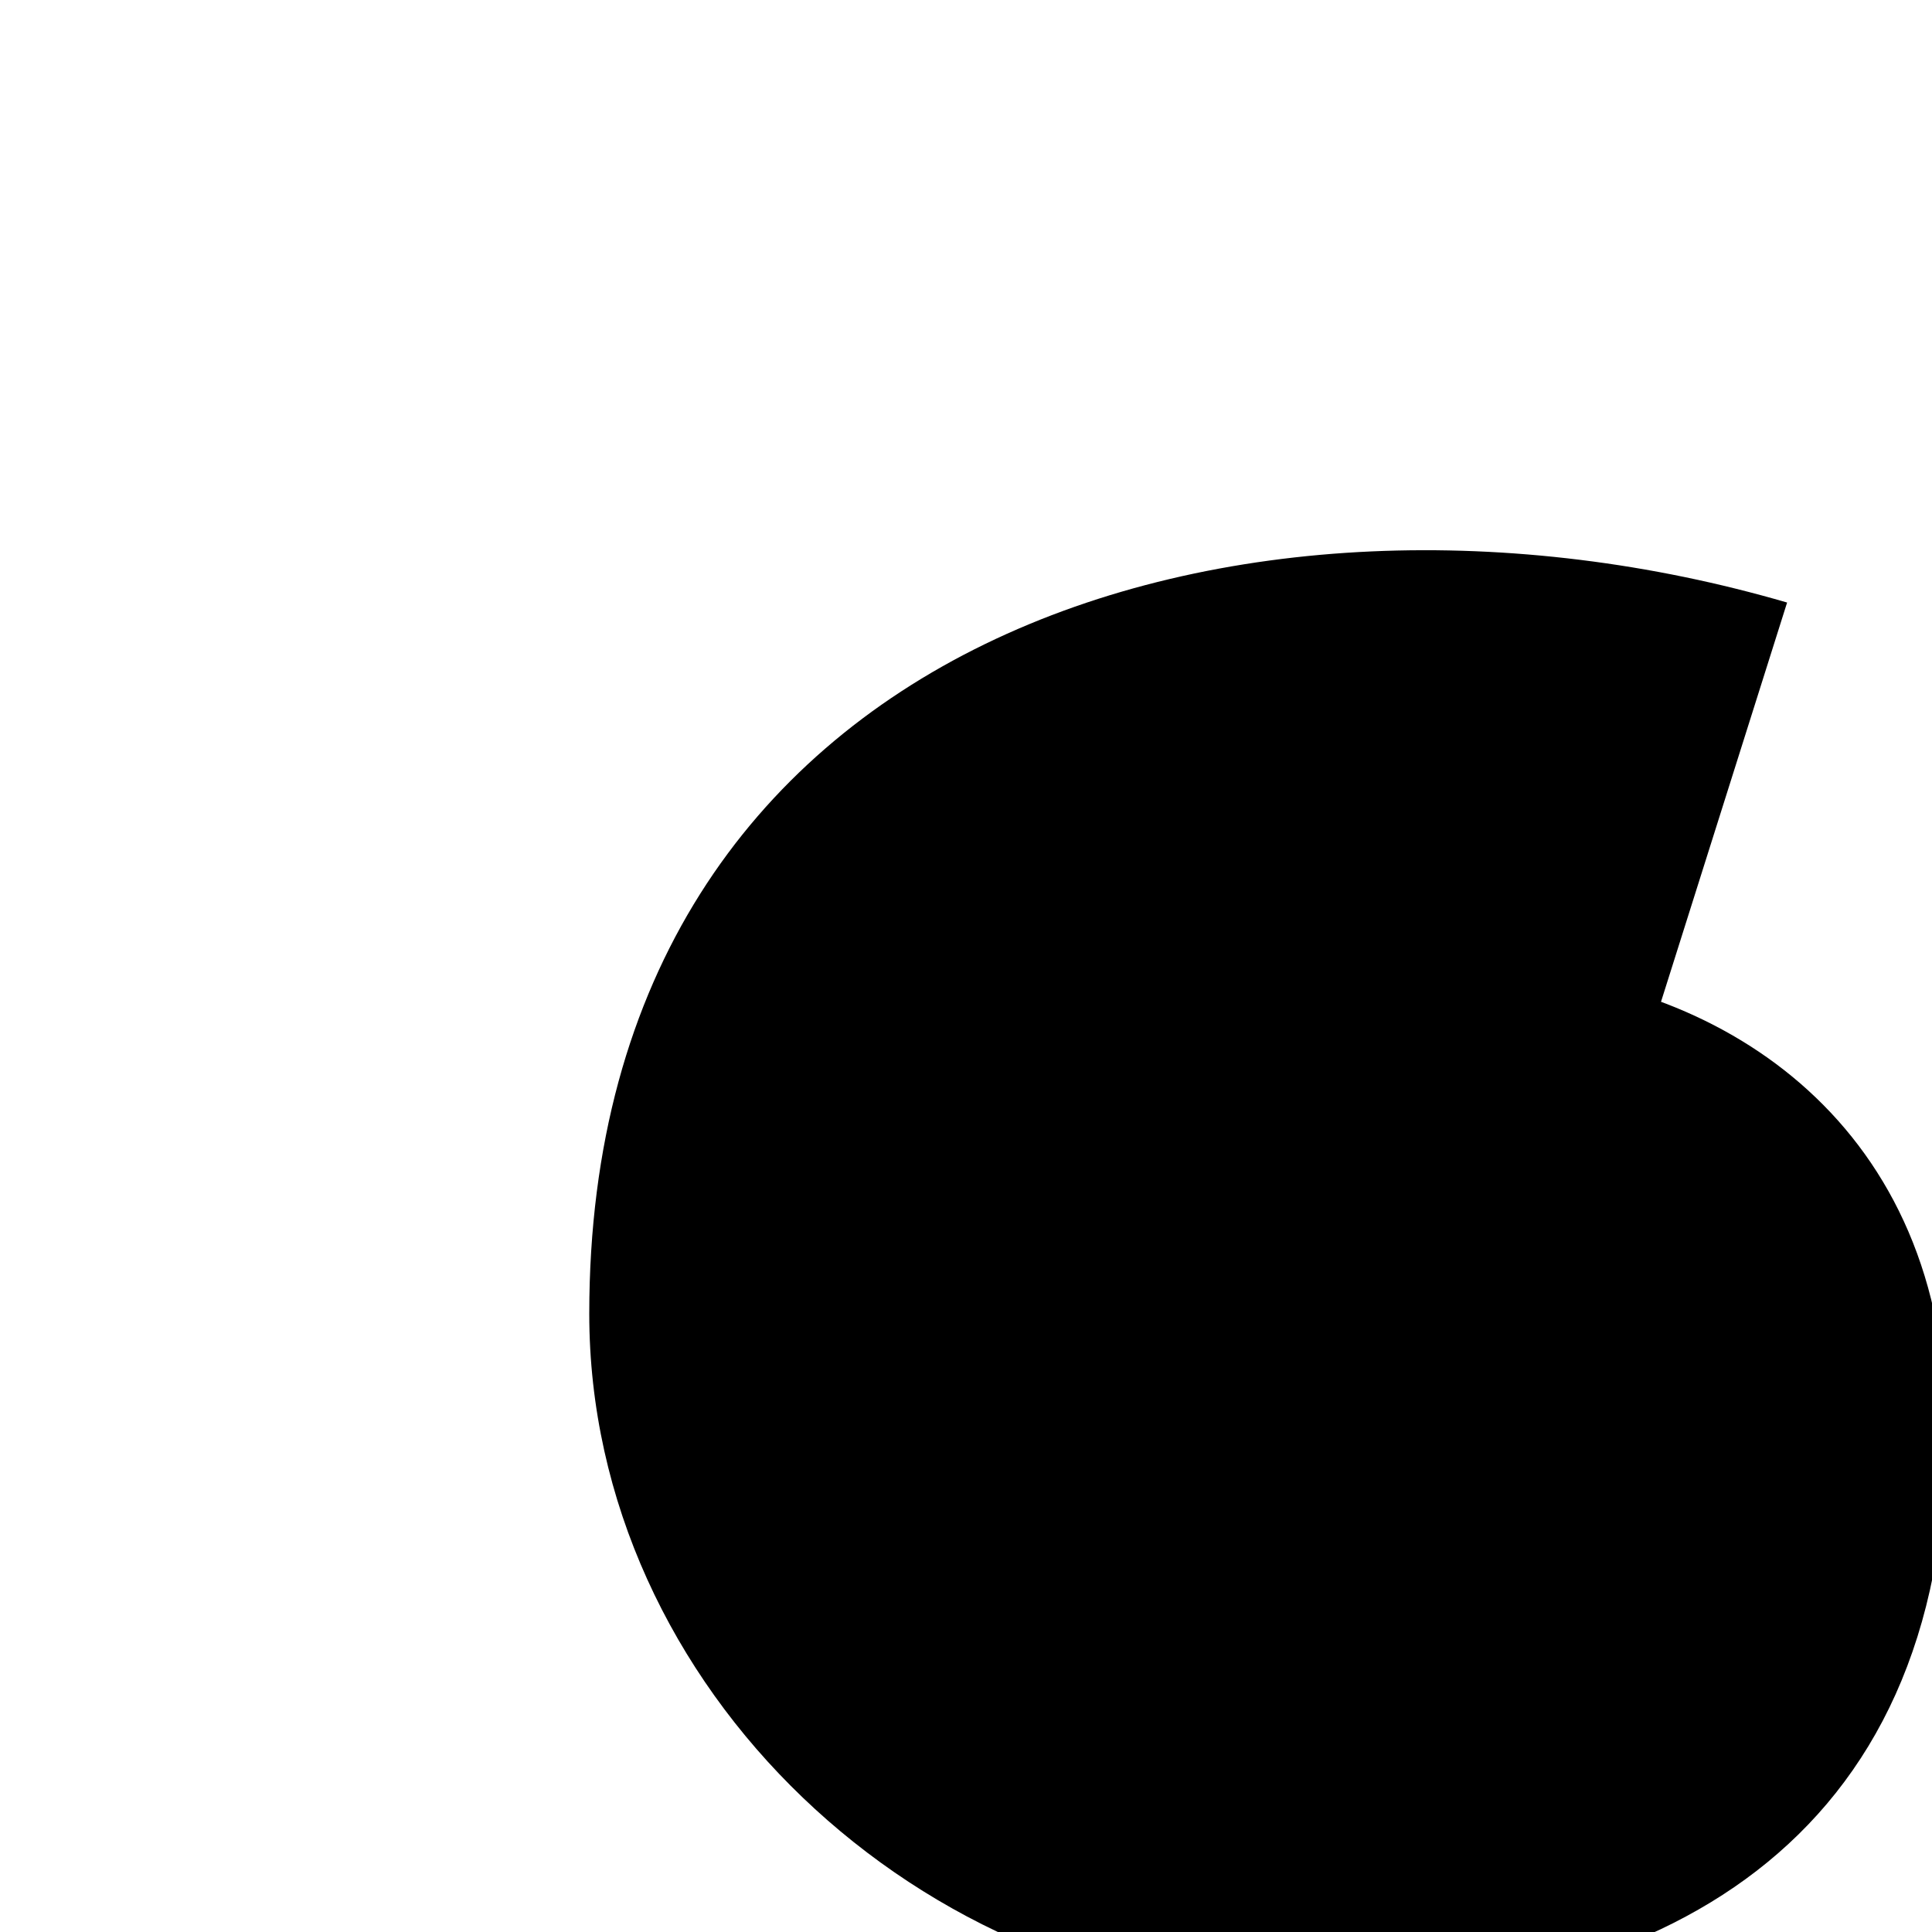
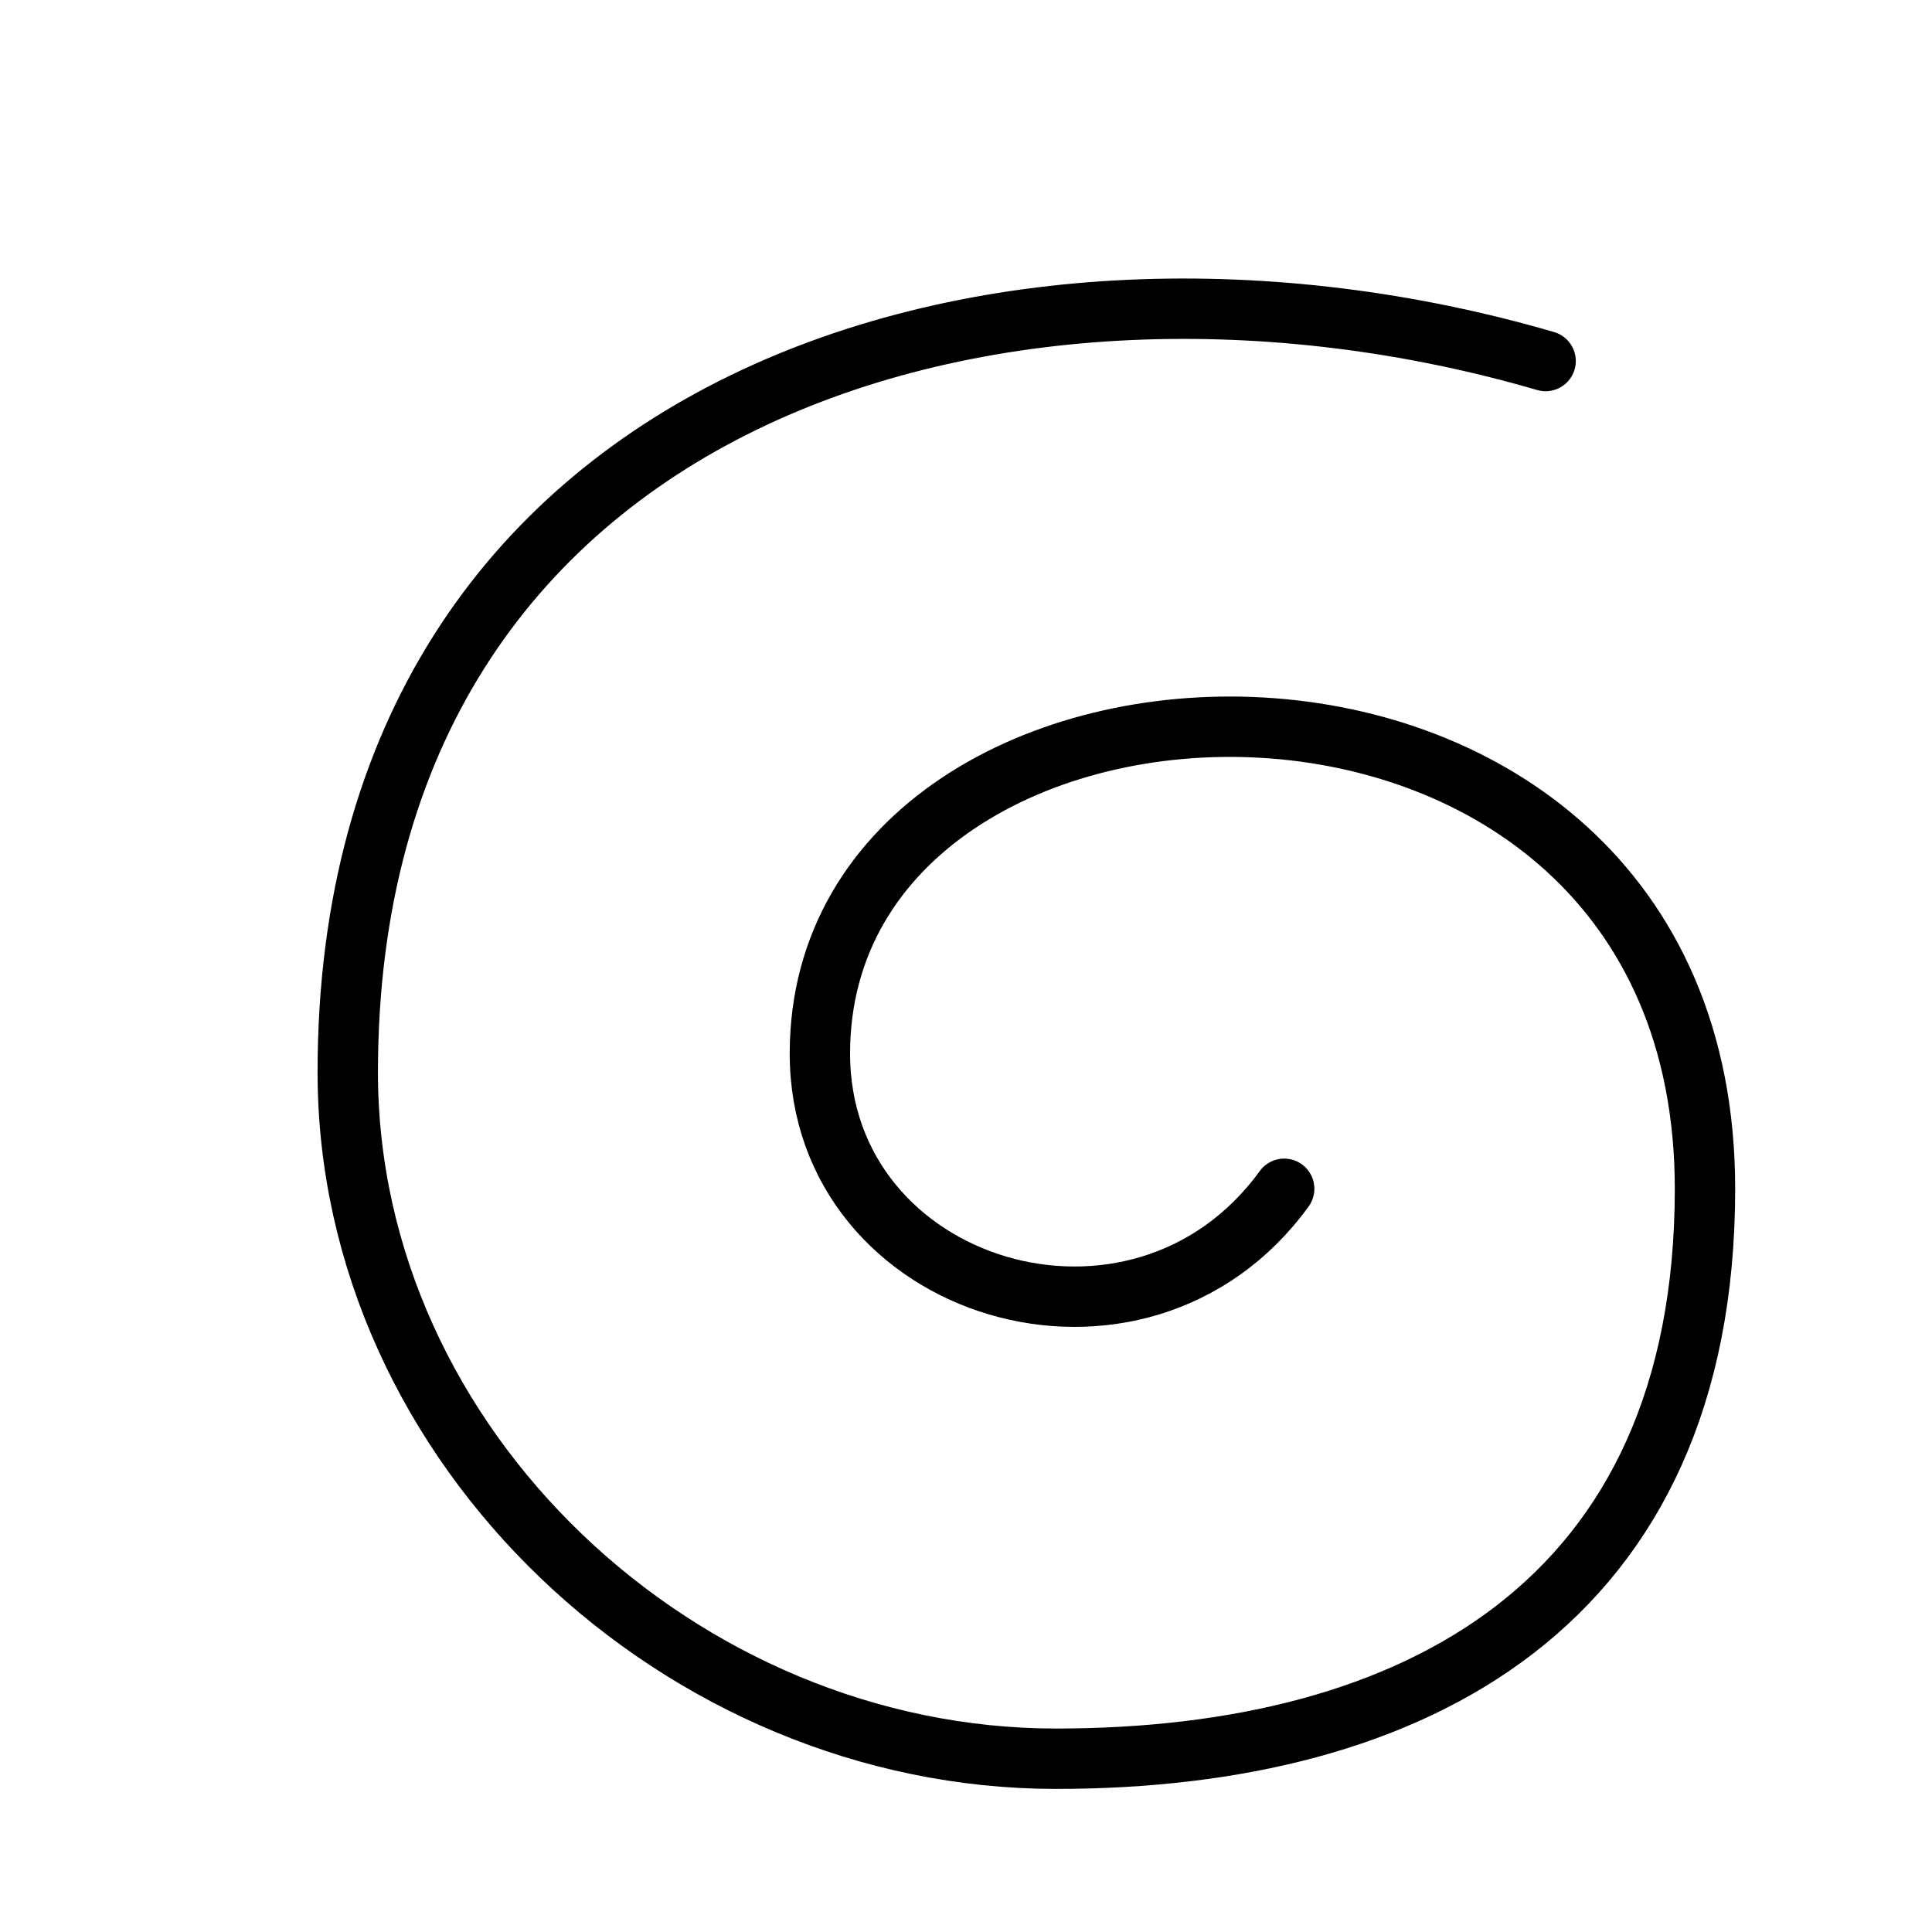
<svg xmlns="http://www.w3.org/2000/svg" viewBox="0 0 32 32" fill="currentColor">
-   <path d="M29.6,9.98C20.62,7.36,9.76,10.51,9.76,21.76C9.76,27.97,15.28,33.13,21.49,33.13C27.44,33.13,32.24,30.56,32.24,23.69C32.24,13.61,17.58,14.15,17.58,21.45C17.58,25.4,22.87,27,25.27,23.69" />
+   <path d="M25.6,5.98C16.62,3.36,5.76,6.51,5.76,17.76C5.76,23.97,11.28,29.13,17.49,29.13C23.44,29.13,28.24,26.56,28.24,19.69C28.24,9.61,13.58,10.15,13.58,17.45C13.58,21.4,18.87,23,21.27,19.69" fill="none" stroke="currentColor" stroke-width="1" stroke-linecap="round" stroke-linejoin="round" />
</svg>
